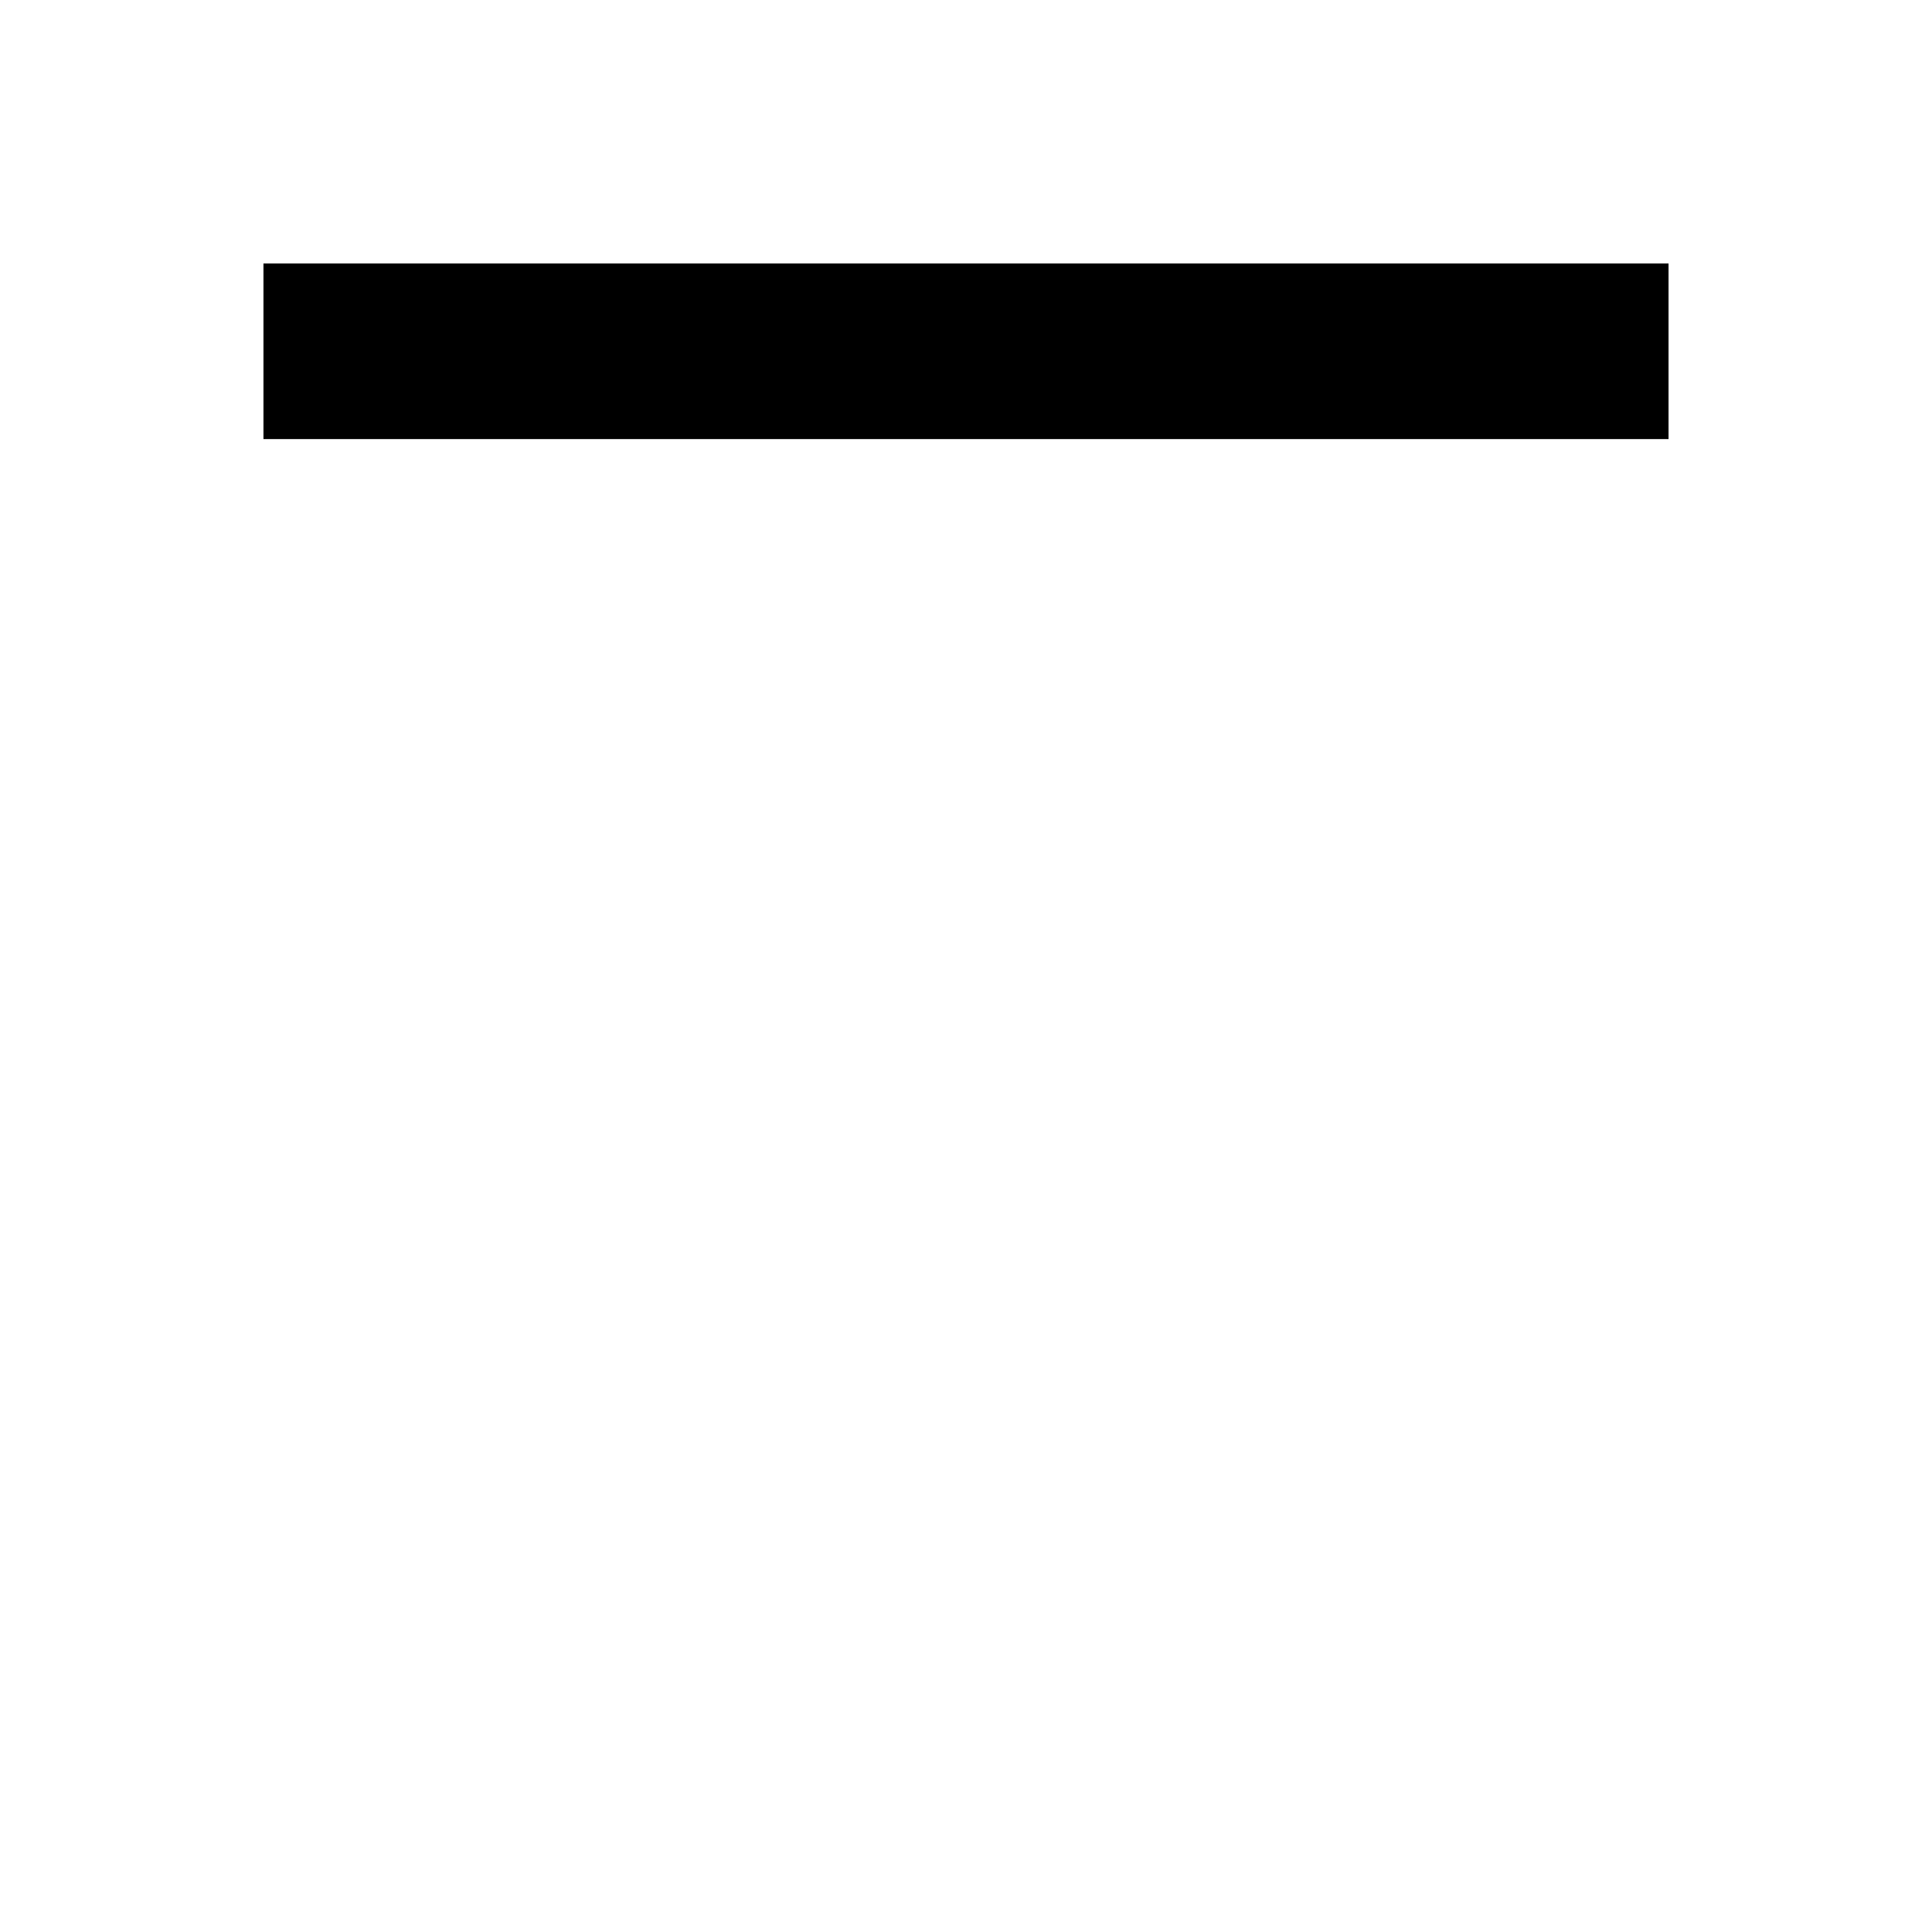
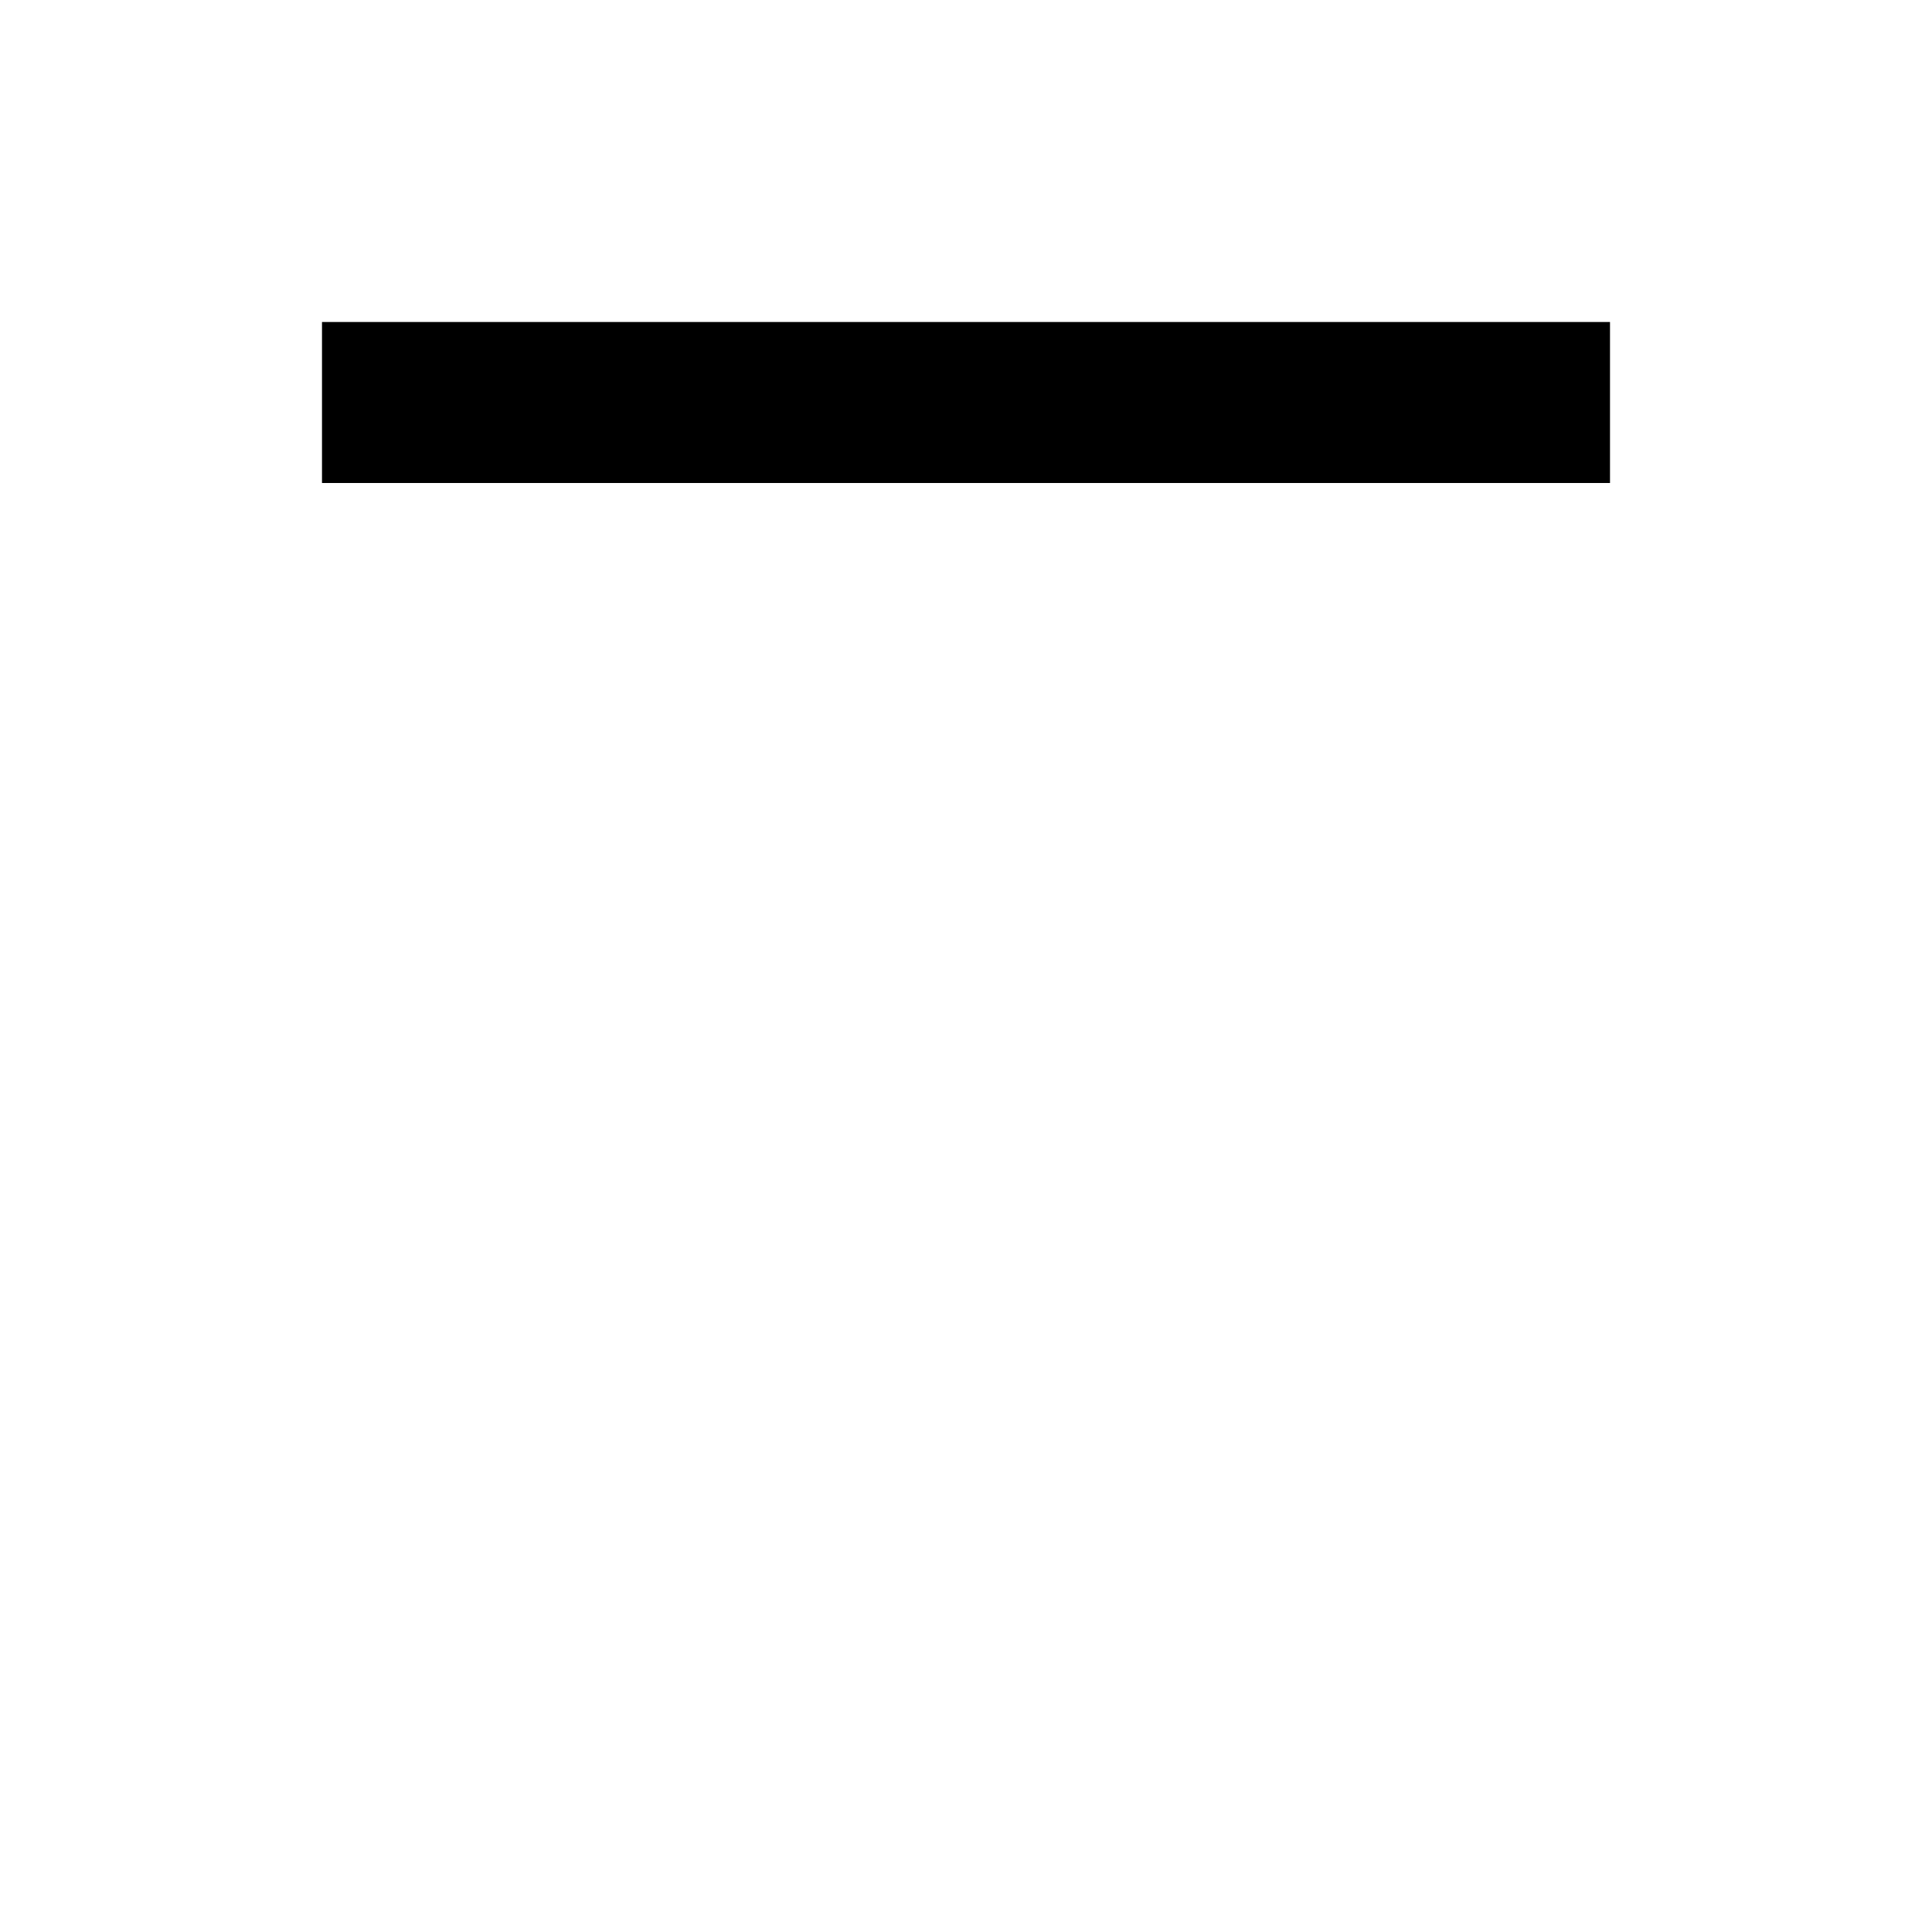
- <svg xmlns="http://www.w3.org/2000/svg" version="1.1" width="22" height="22" id="svg2989">
-   <defs id="defs2991" />
-   <g transform="translate(0,-1030.362)" id="layer1">
-     <path d="m 4,1034.362 14,0" id="path3007" style="fill:none;stroke:#000000;stroke-width:2;stroke-linecap:square;stroke-linejoin:miter;stroke-opacity:1" />
+ <svg xmlns="http://www.w3.org/2000/svg" id="svg2989" height="24" width="24" version="1.1">
+   <g id="layer1" transform="translate(1 -1028.4)">
+     <path id="path3007" d="m4 1033.4h14" stroke="#000" stroke-linecap="square" stroke-width="2" fill="none" />
  </g>
</svg>
